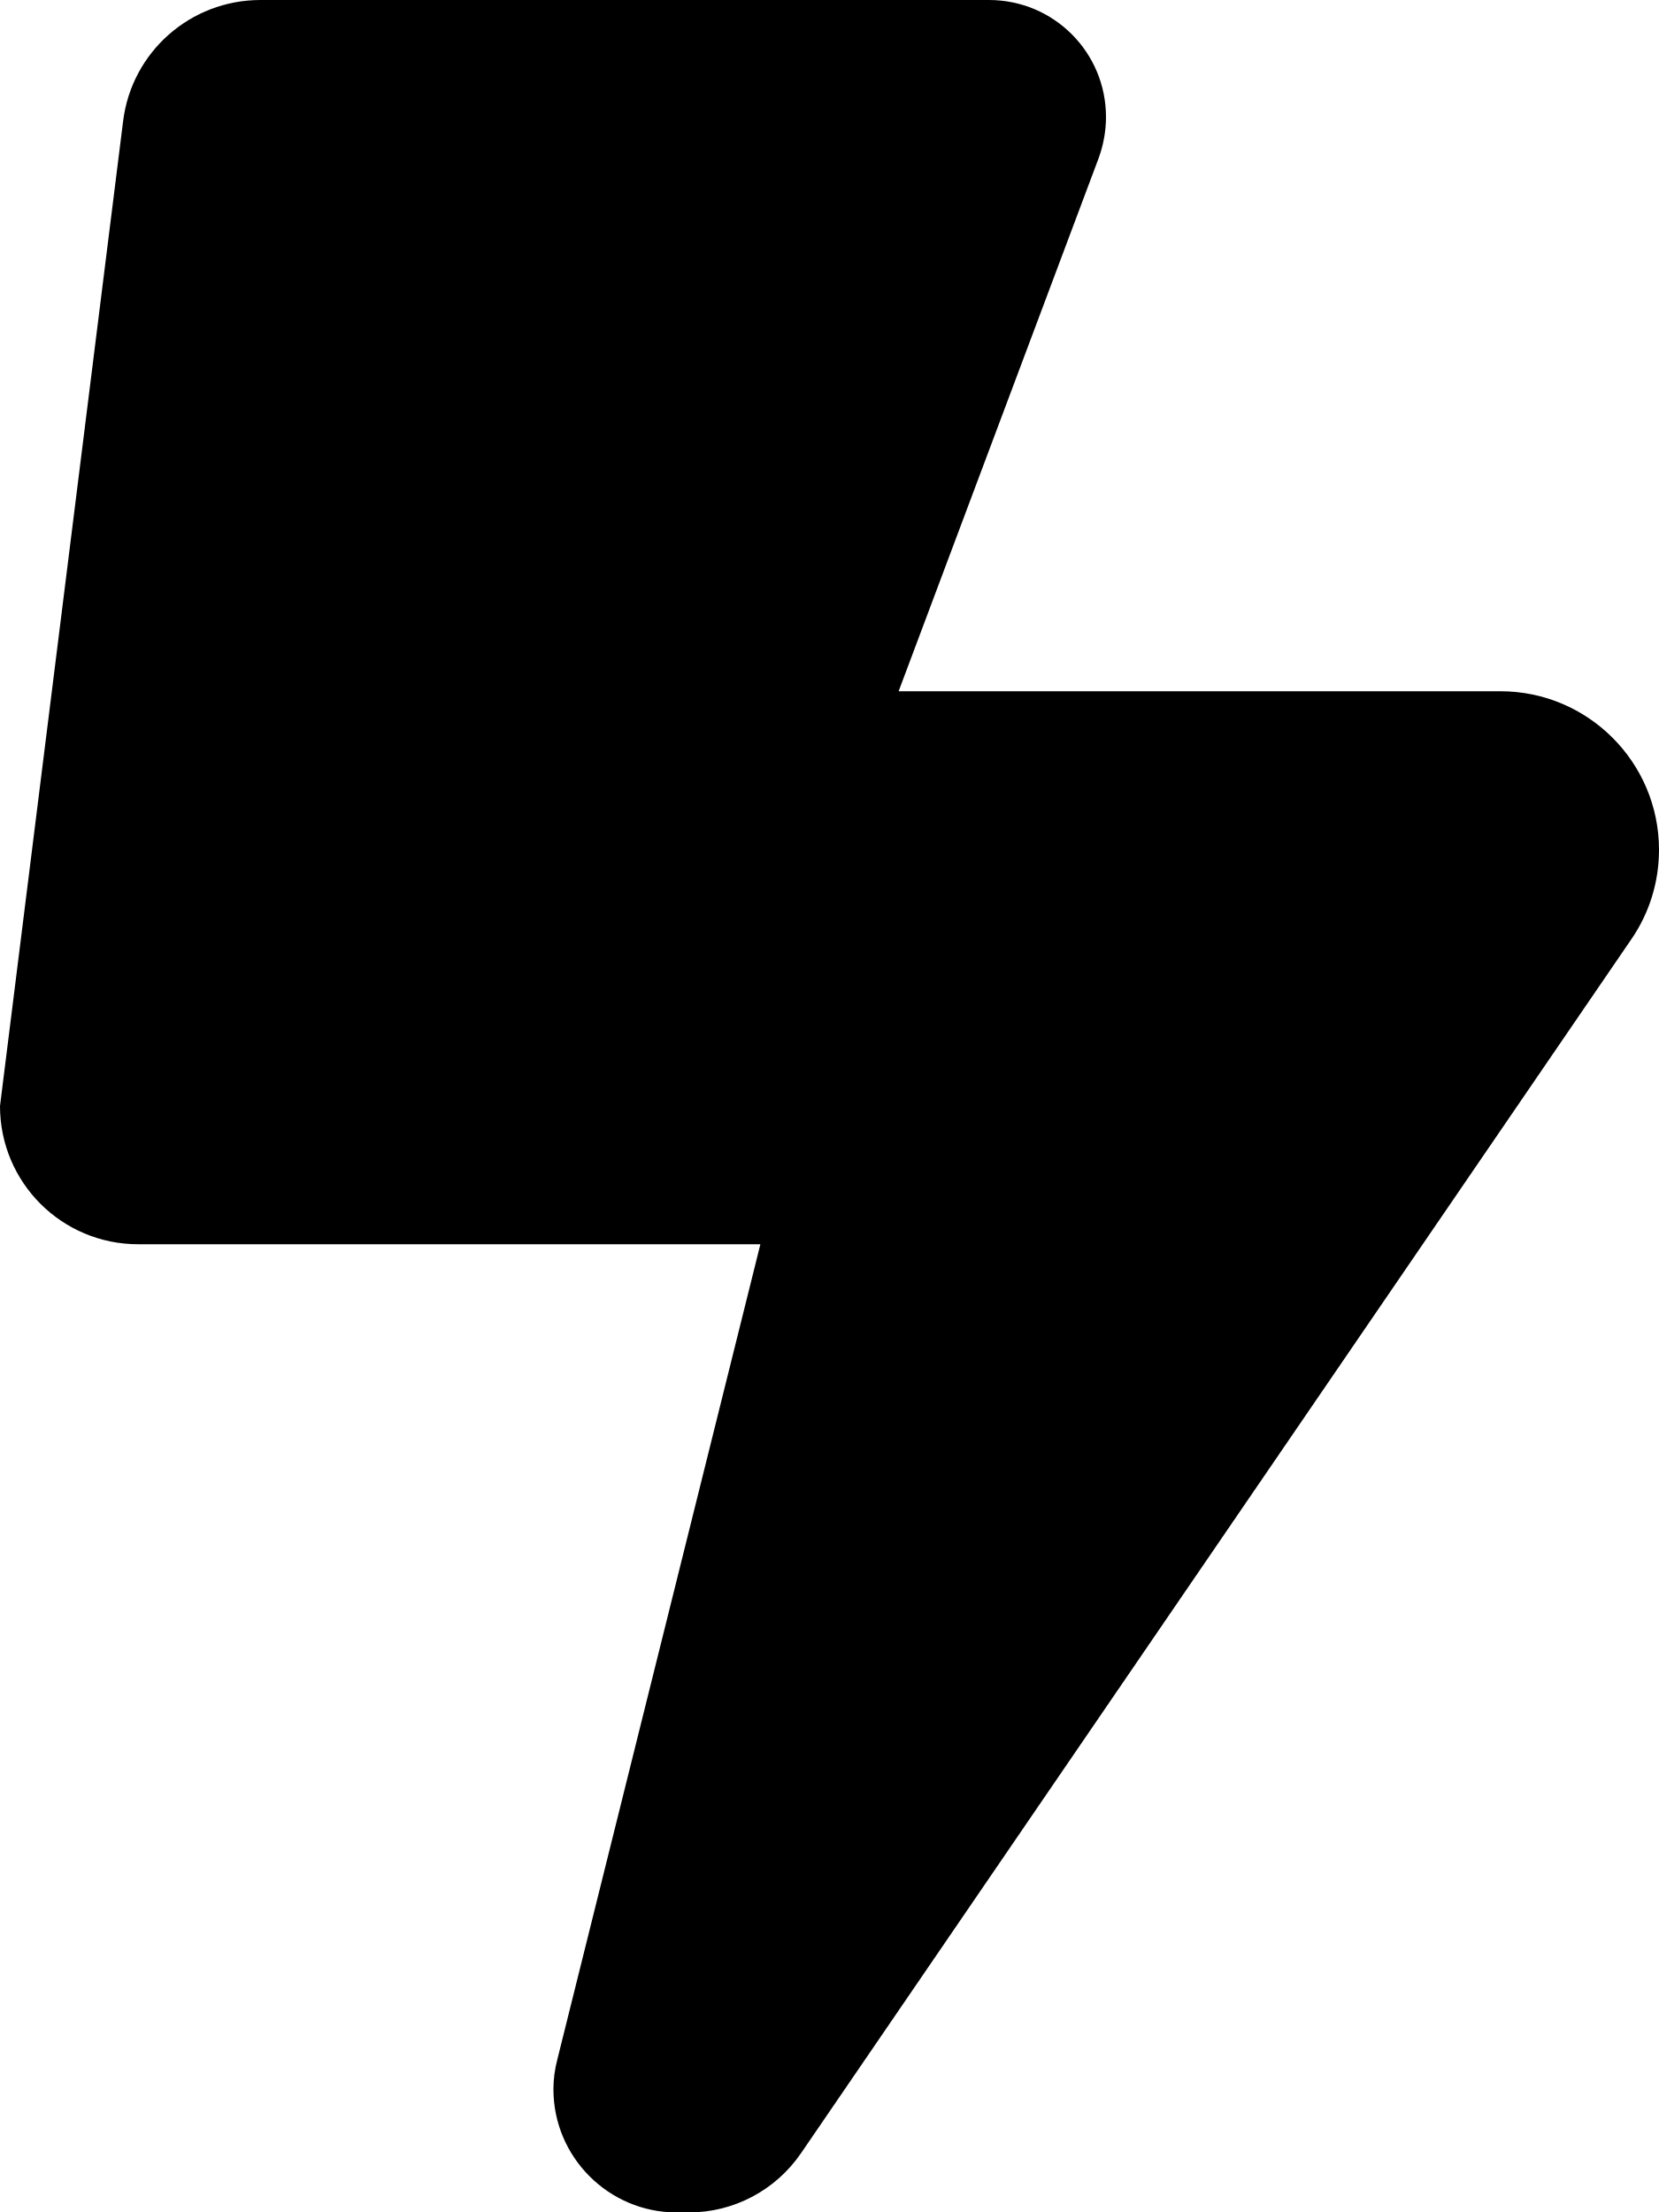
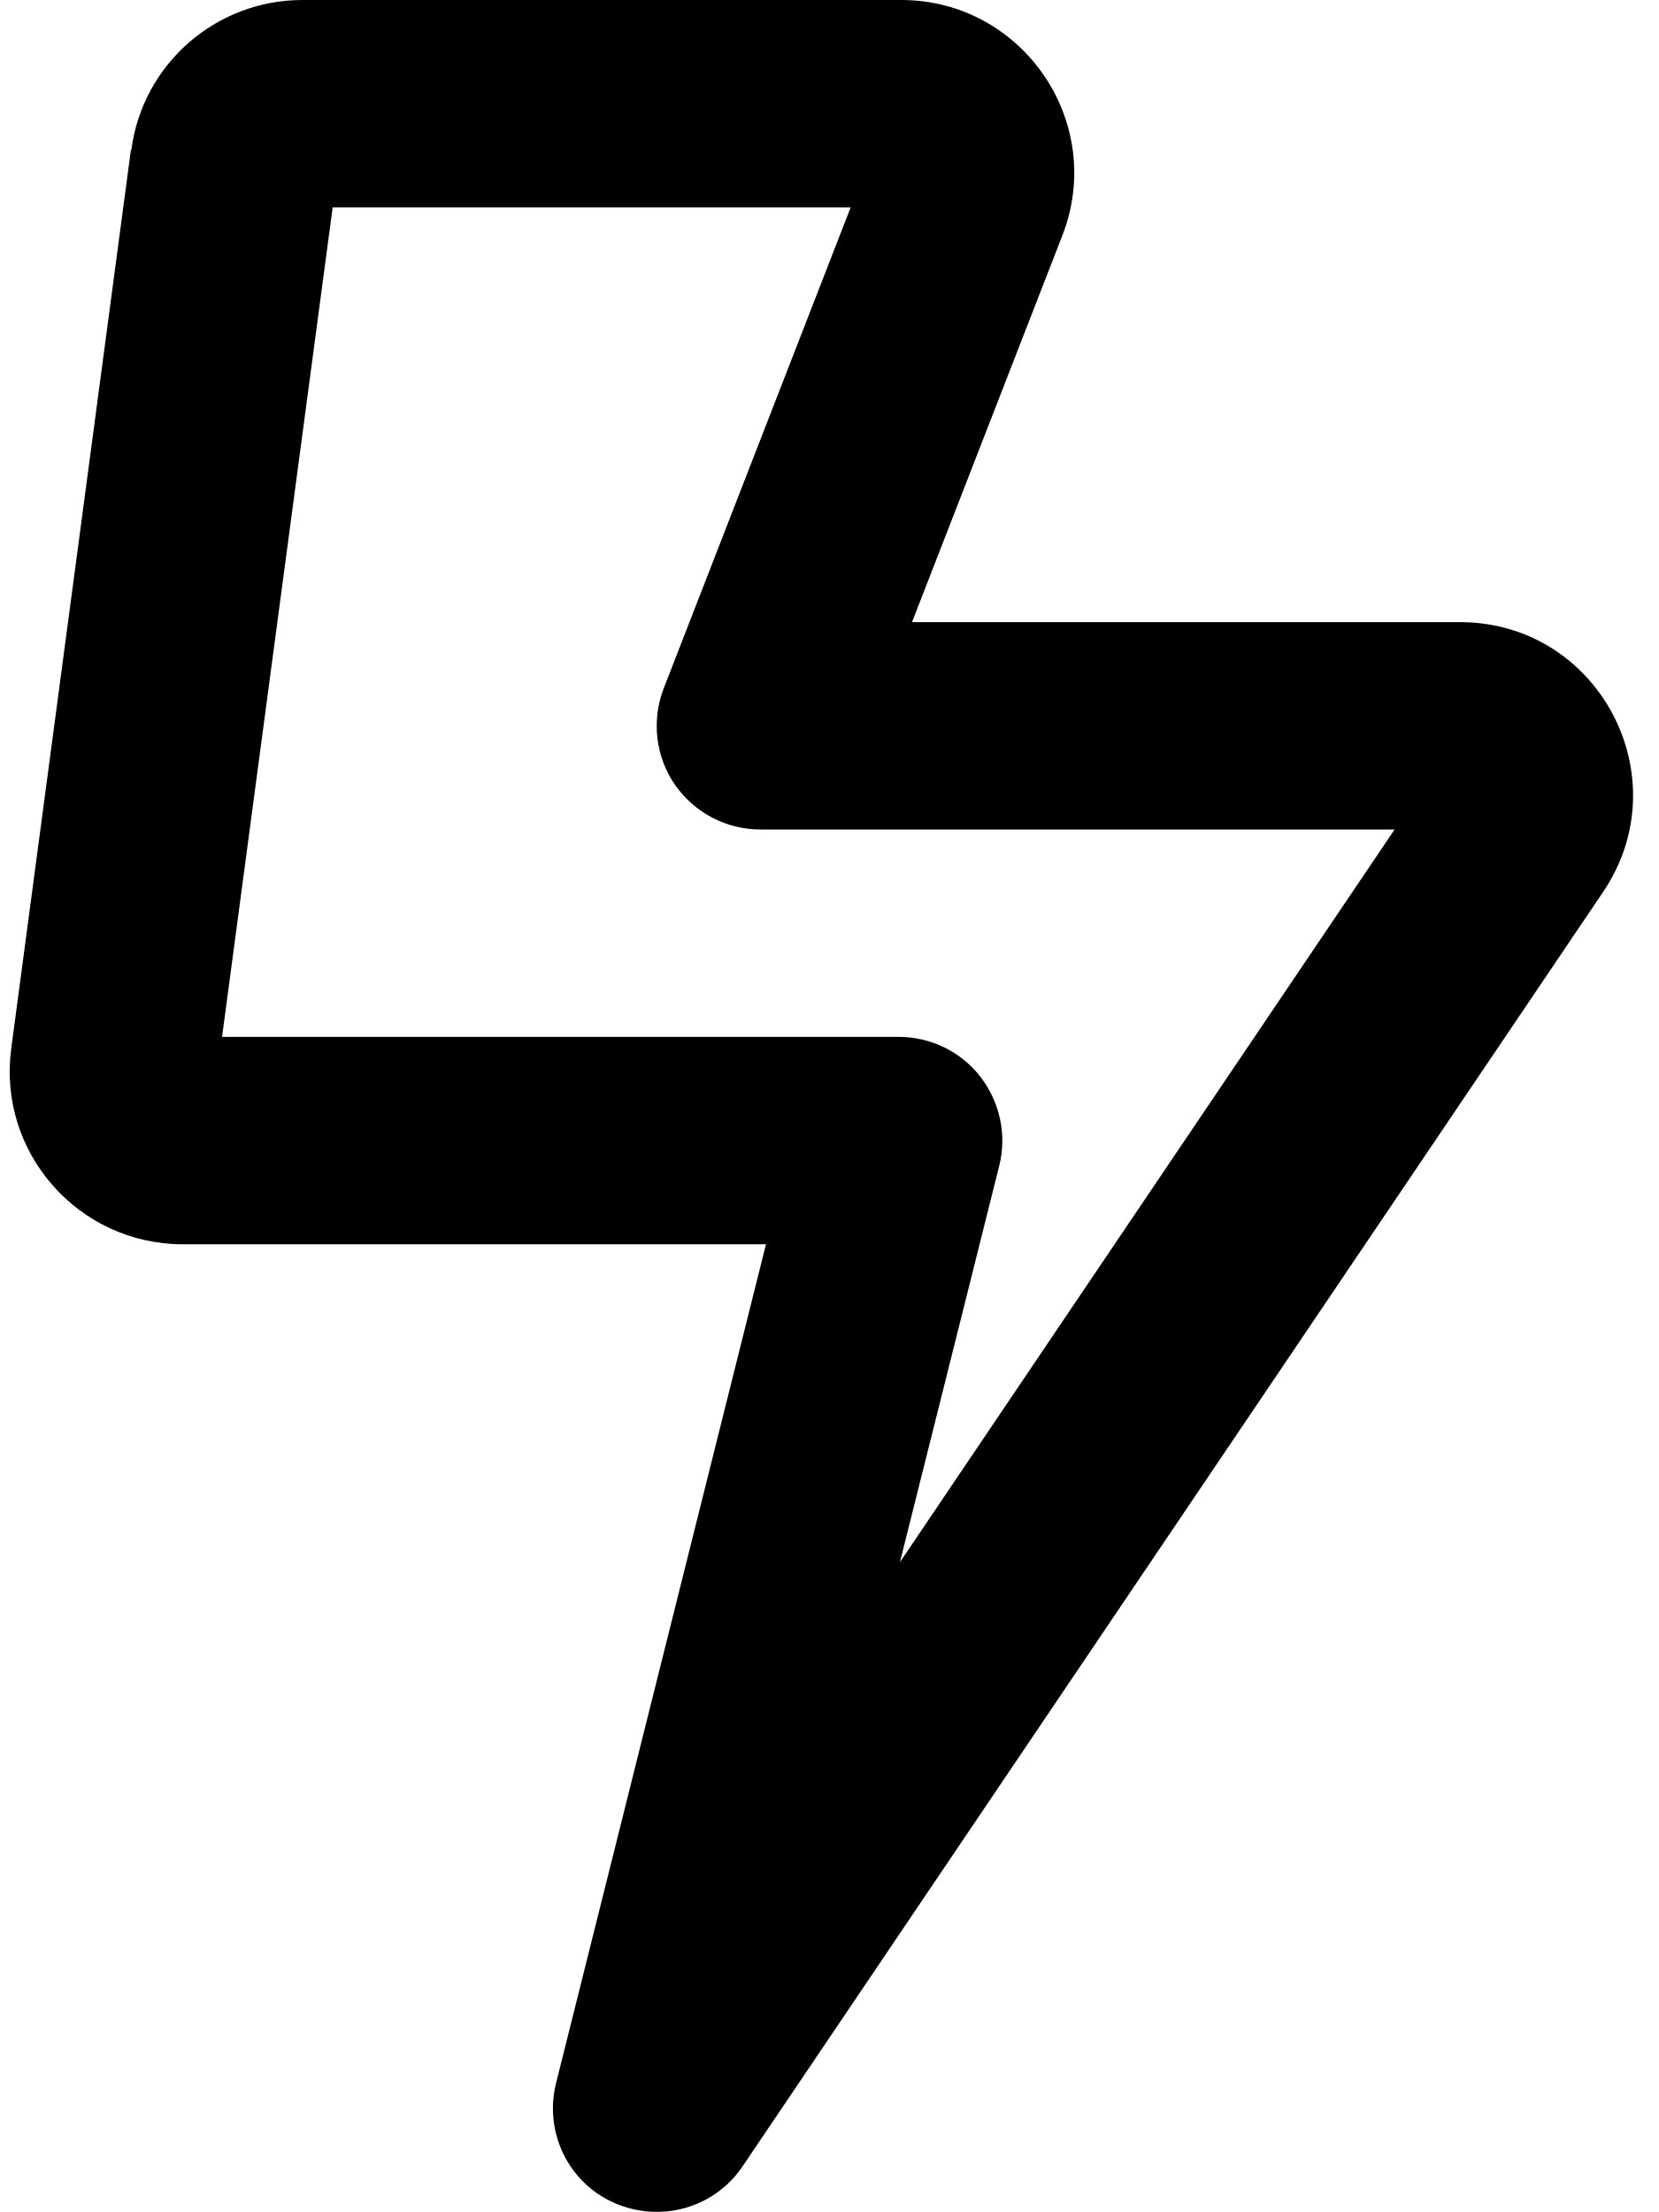
<svg xmlns="http://www.w3.org/2000/svg" viewBox="0 0 384 512">
-   <defs>
-     <style>.fa-secondary{opacity:.4}</style>
-   </defs>
-   <path class="fa-primary" d="M0 256L28.5 28c2-16 15.6-28 31.8-28H228.9c15 0 27.1 12.1 27.1 27.1c0 3.2-.6 6.5-1.7 9.5L208 160H347.3c20.2 0 36.7 16.4 36.7 36.7c0 7.4-2.2 14.6-6.4 20.7l-192.2 281c-5.9 8.6-15.6 13.7-25.9 13.7h-2.9c-15.7 0-28.5-12.8-28.5-28.5c0-2.3 .3-4.6 .9-6.9L176 288H32c-17.7 0-32-14.3-32-32z" />
-   <path class="fa-secondary" d="" />
+   <path d="M77 48L51.4 240H208c7.4 0 14.4 3.4 18.9 9.2s6.2 13.4 4.4 20.6l-23 91.8L322.8 192H176c-7.9 0-15.3-3.9-19.8-10.4s-5.4-14.9-2.6-22.2L196.9 48H77zM30.4 34.7C33 14.8 50 0 70 0H208.6c28.1 0 47.5 28.3 37.3 54.5L211.1 144H337.9c32.1 0 51.1 35.8 33.2 62.4l-199.2 295c-6.5 9.7-19 13.2-29.7 8.5s-16.3-16.4-13.5-27.7L177.3 288H42.3C18.1 288-.6 266.7 2.6 242.7l27.7-208z" />
</svg>
